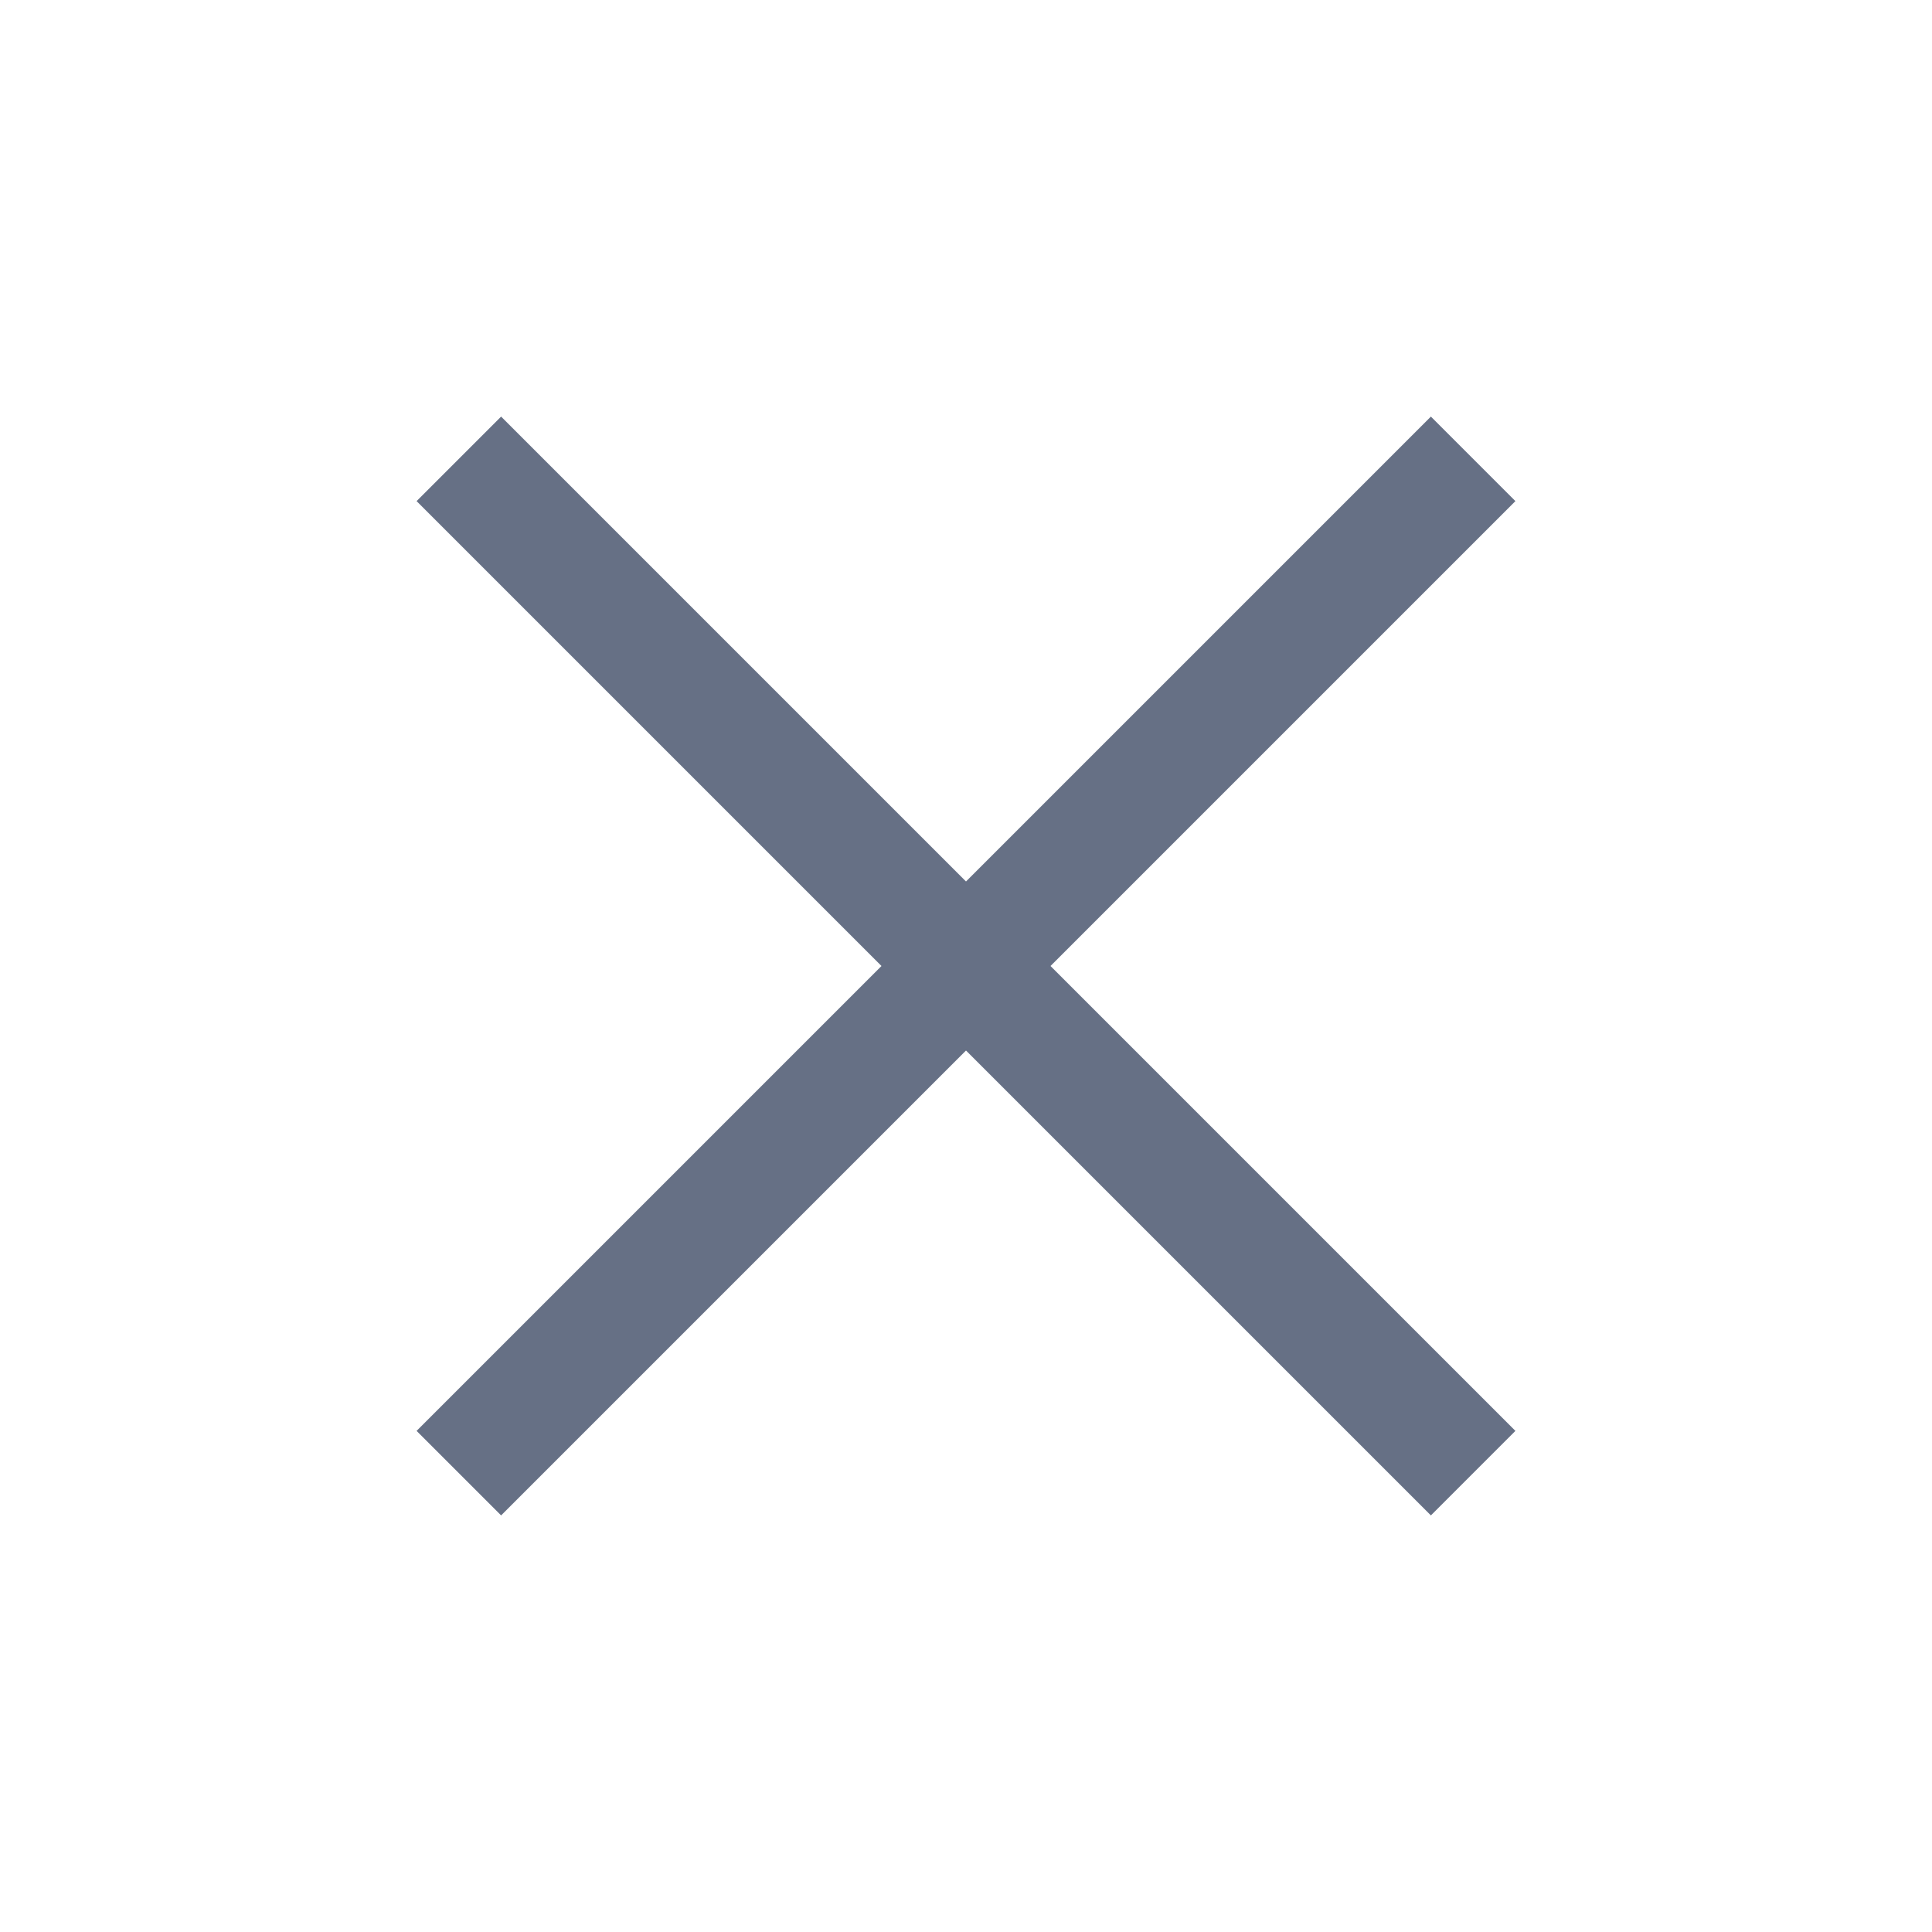
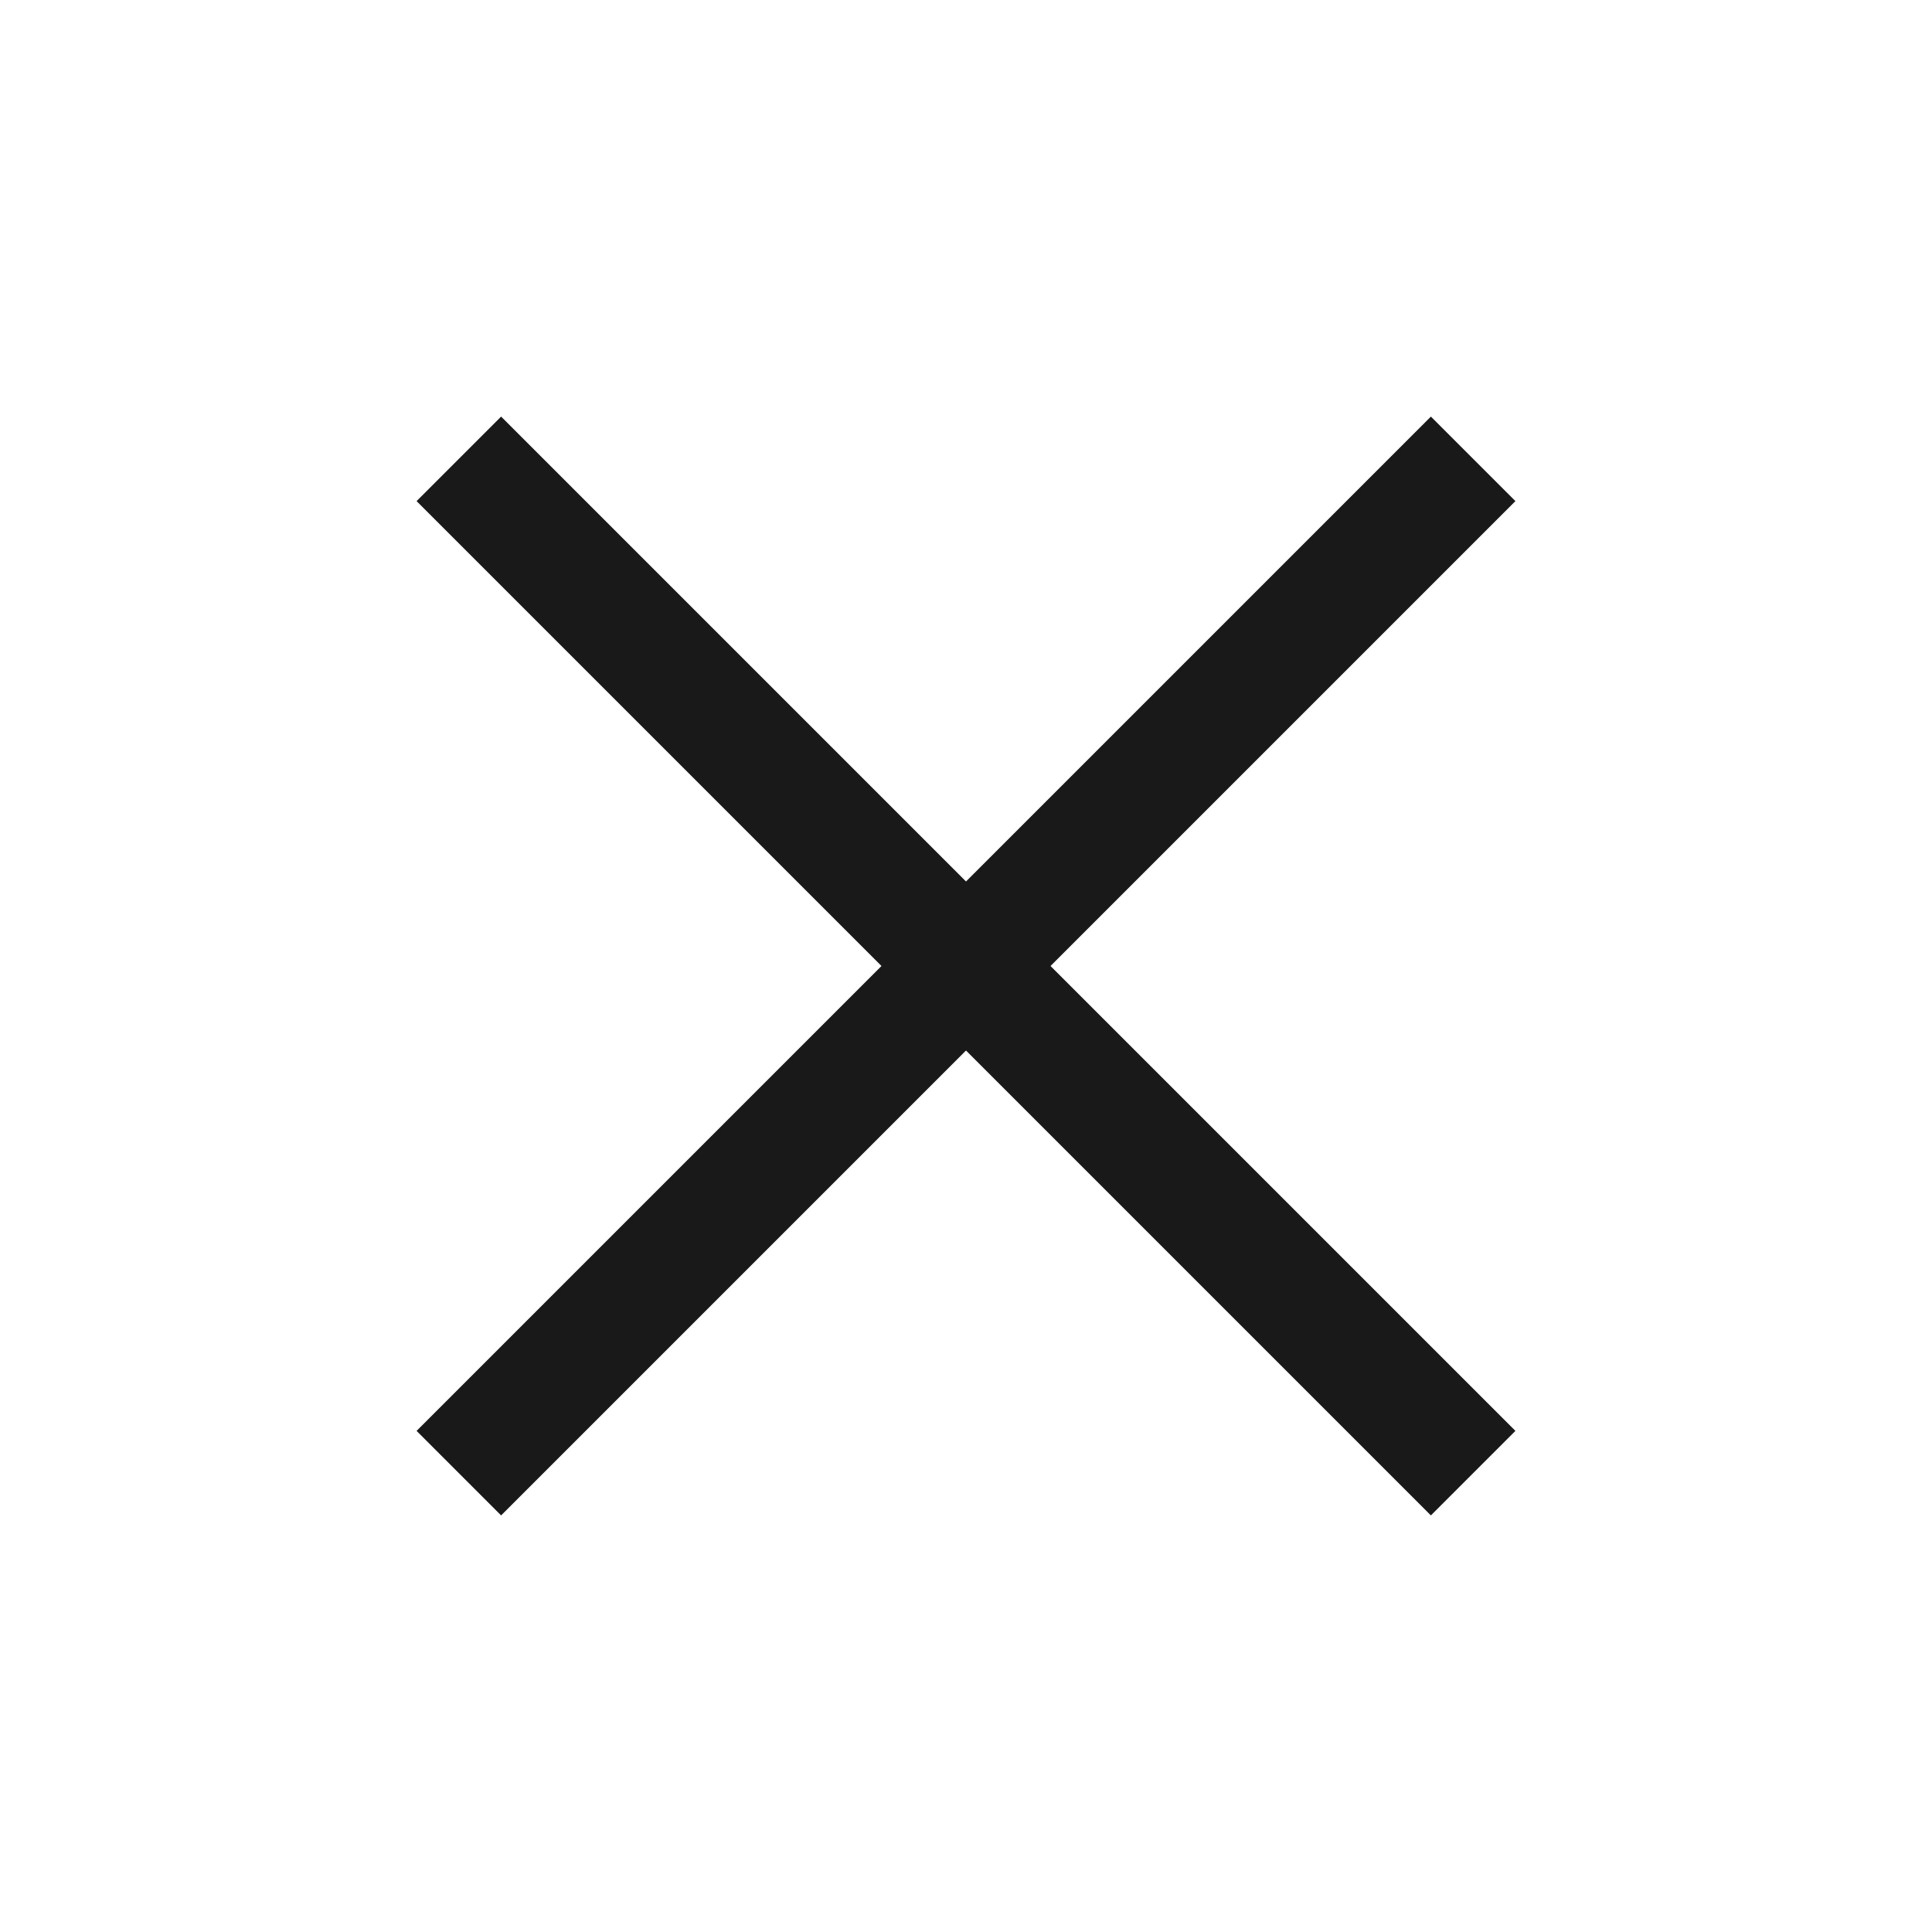
<svg xmlns="http://www.w3.org/2000/svg" width="48" height="48" viewBox="0 0 48 48" fill="none">
-   <path d="M12.45 37.65L10.35 35.55L21.9 24L10.35 12.45L12.45 10.35L24 21.9L35.55 10.35L37.65 12.45L26.1 24L37.65 35.55L35.55 37.65L24 26.1L12.45 37.65Z" fill="#667085" />
+   <path d="M12.45 37.65L10.35 35.55L21.9 24L10.35 12.45L12.45 10.35L24 21.9L35.55 10.35L37.65 12.45L26.1 24L37.65 35.55L35.55 37.65L24 26.1L12.45 37.65Z" fill="#191919" />
</svg>
